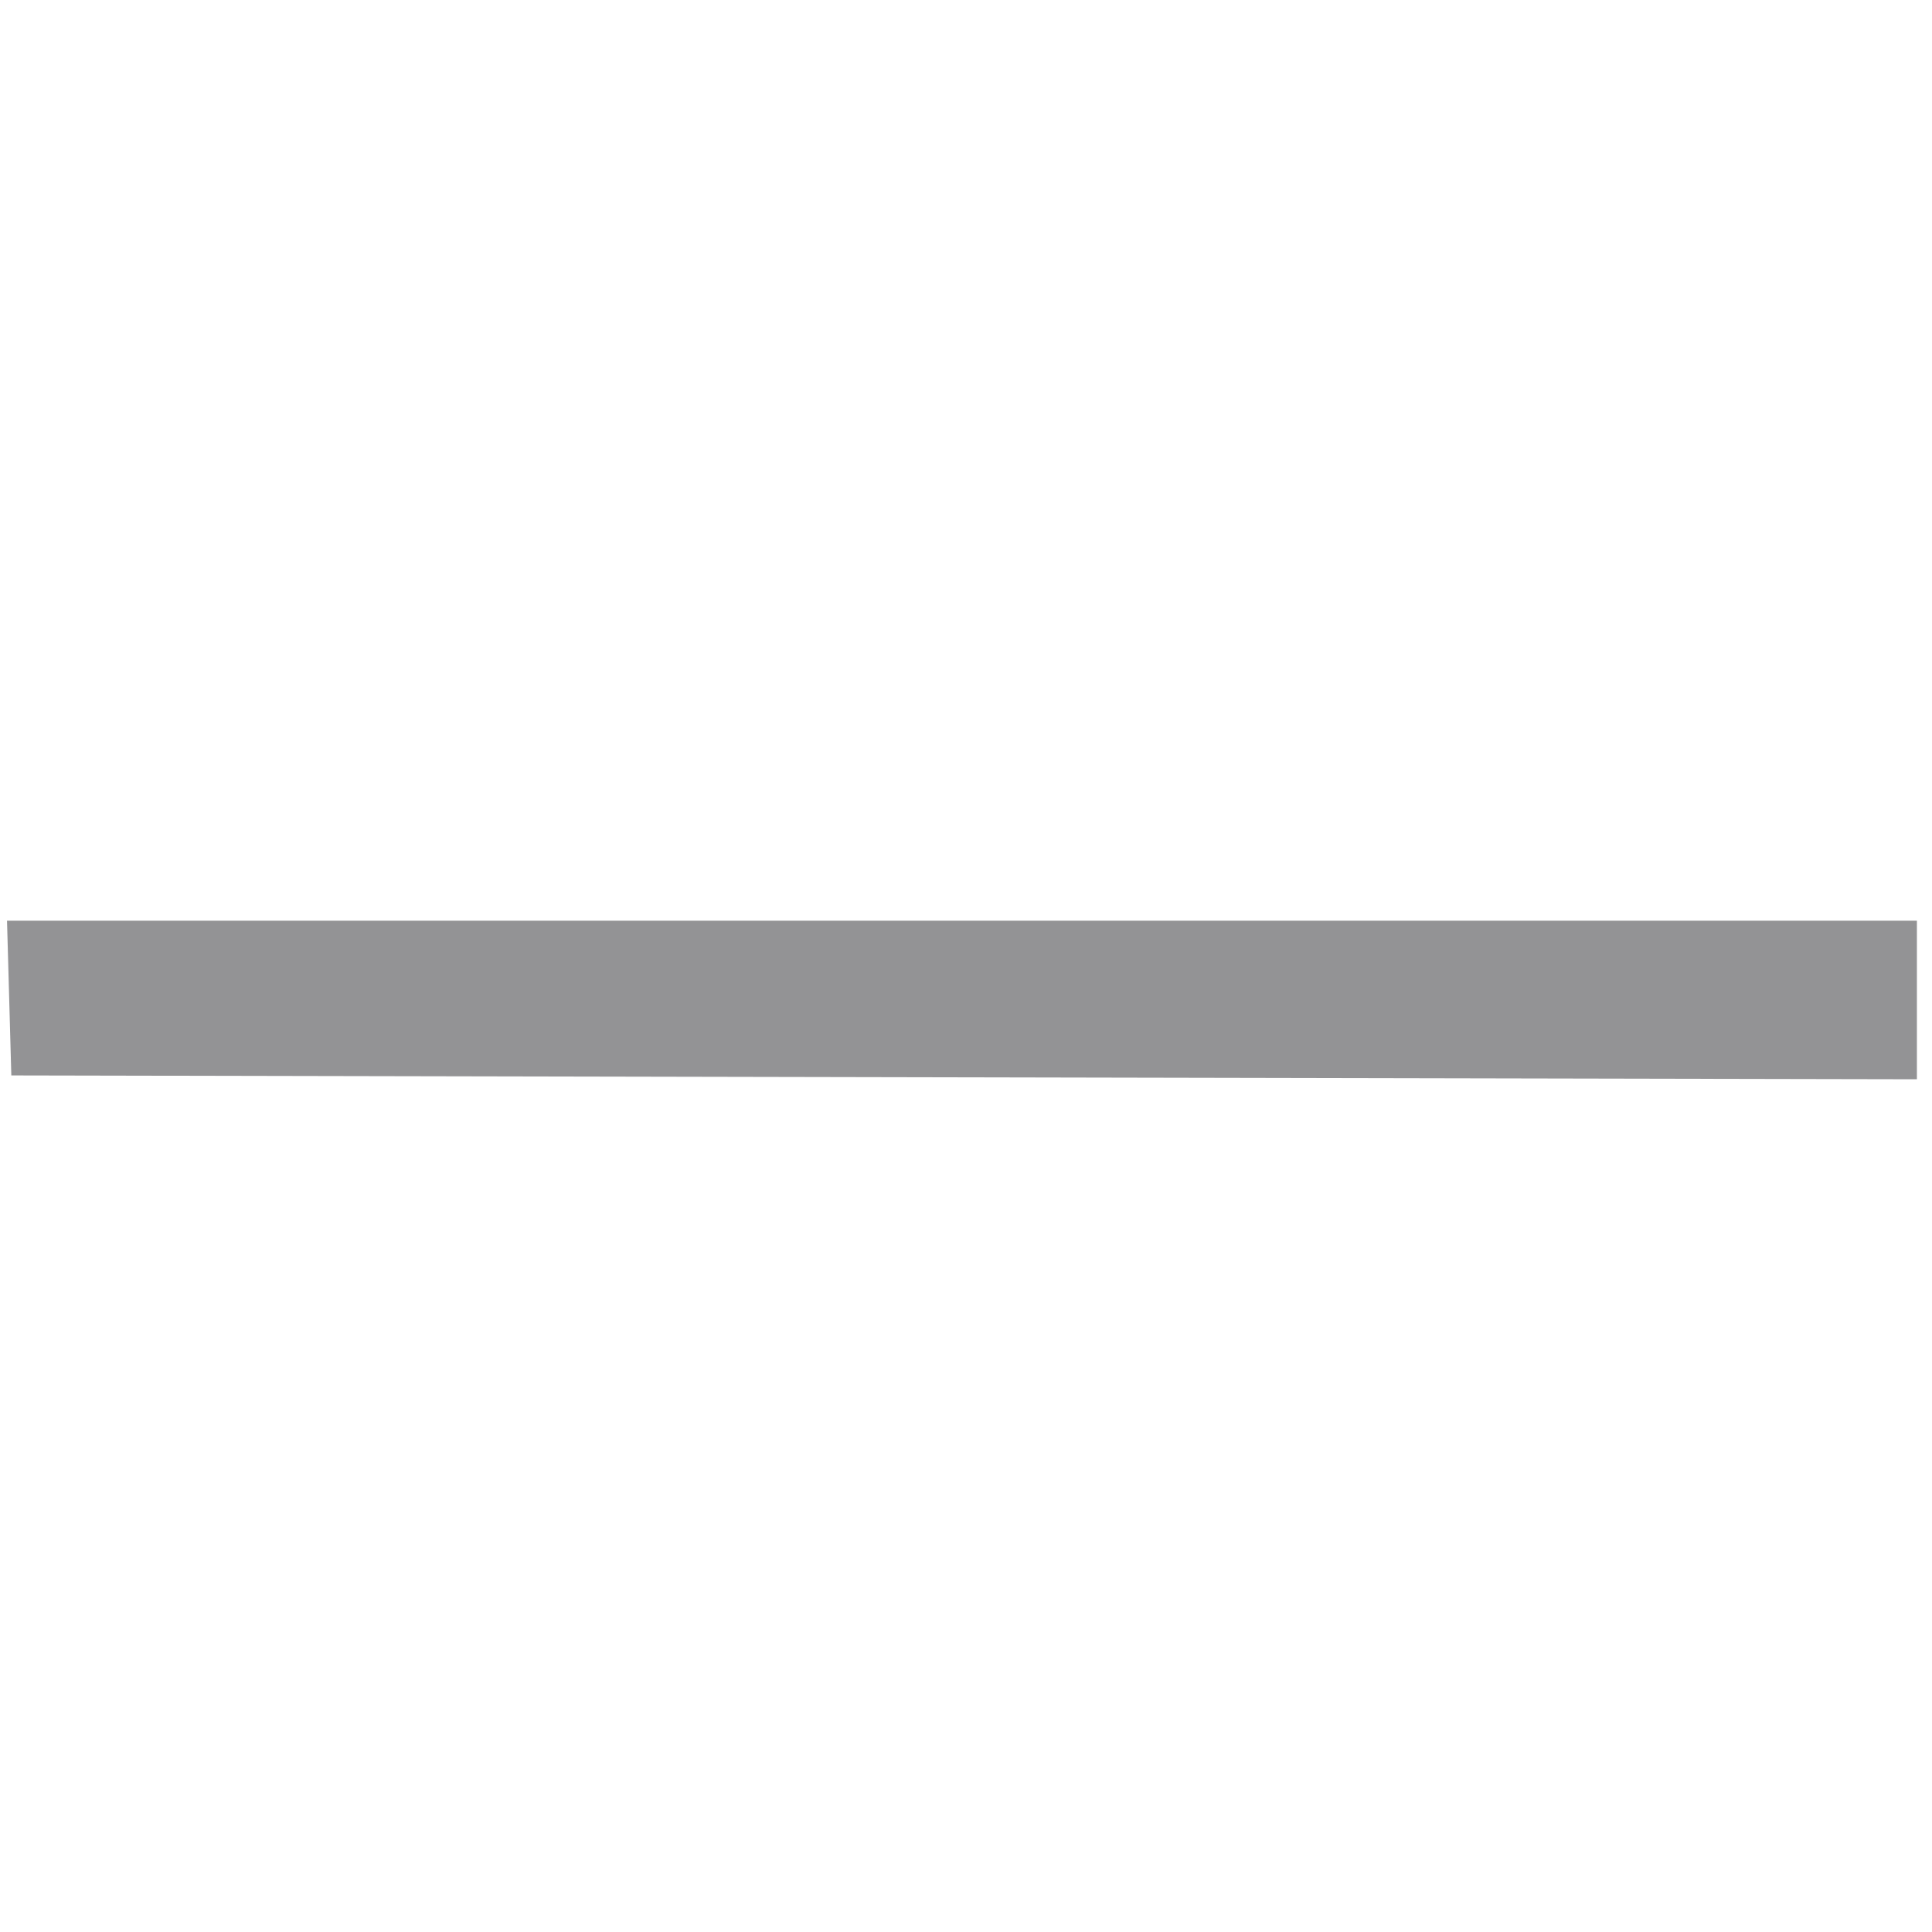
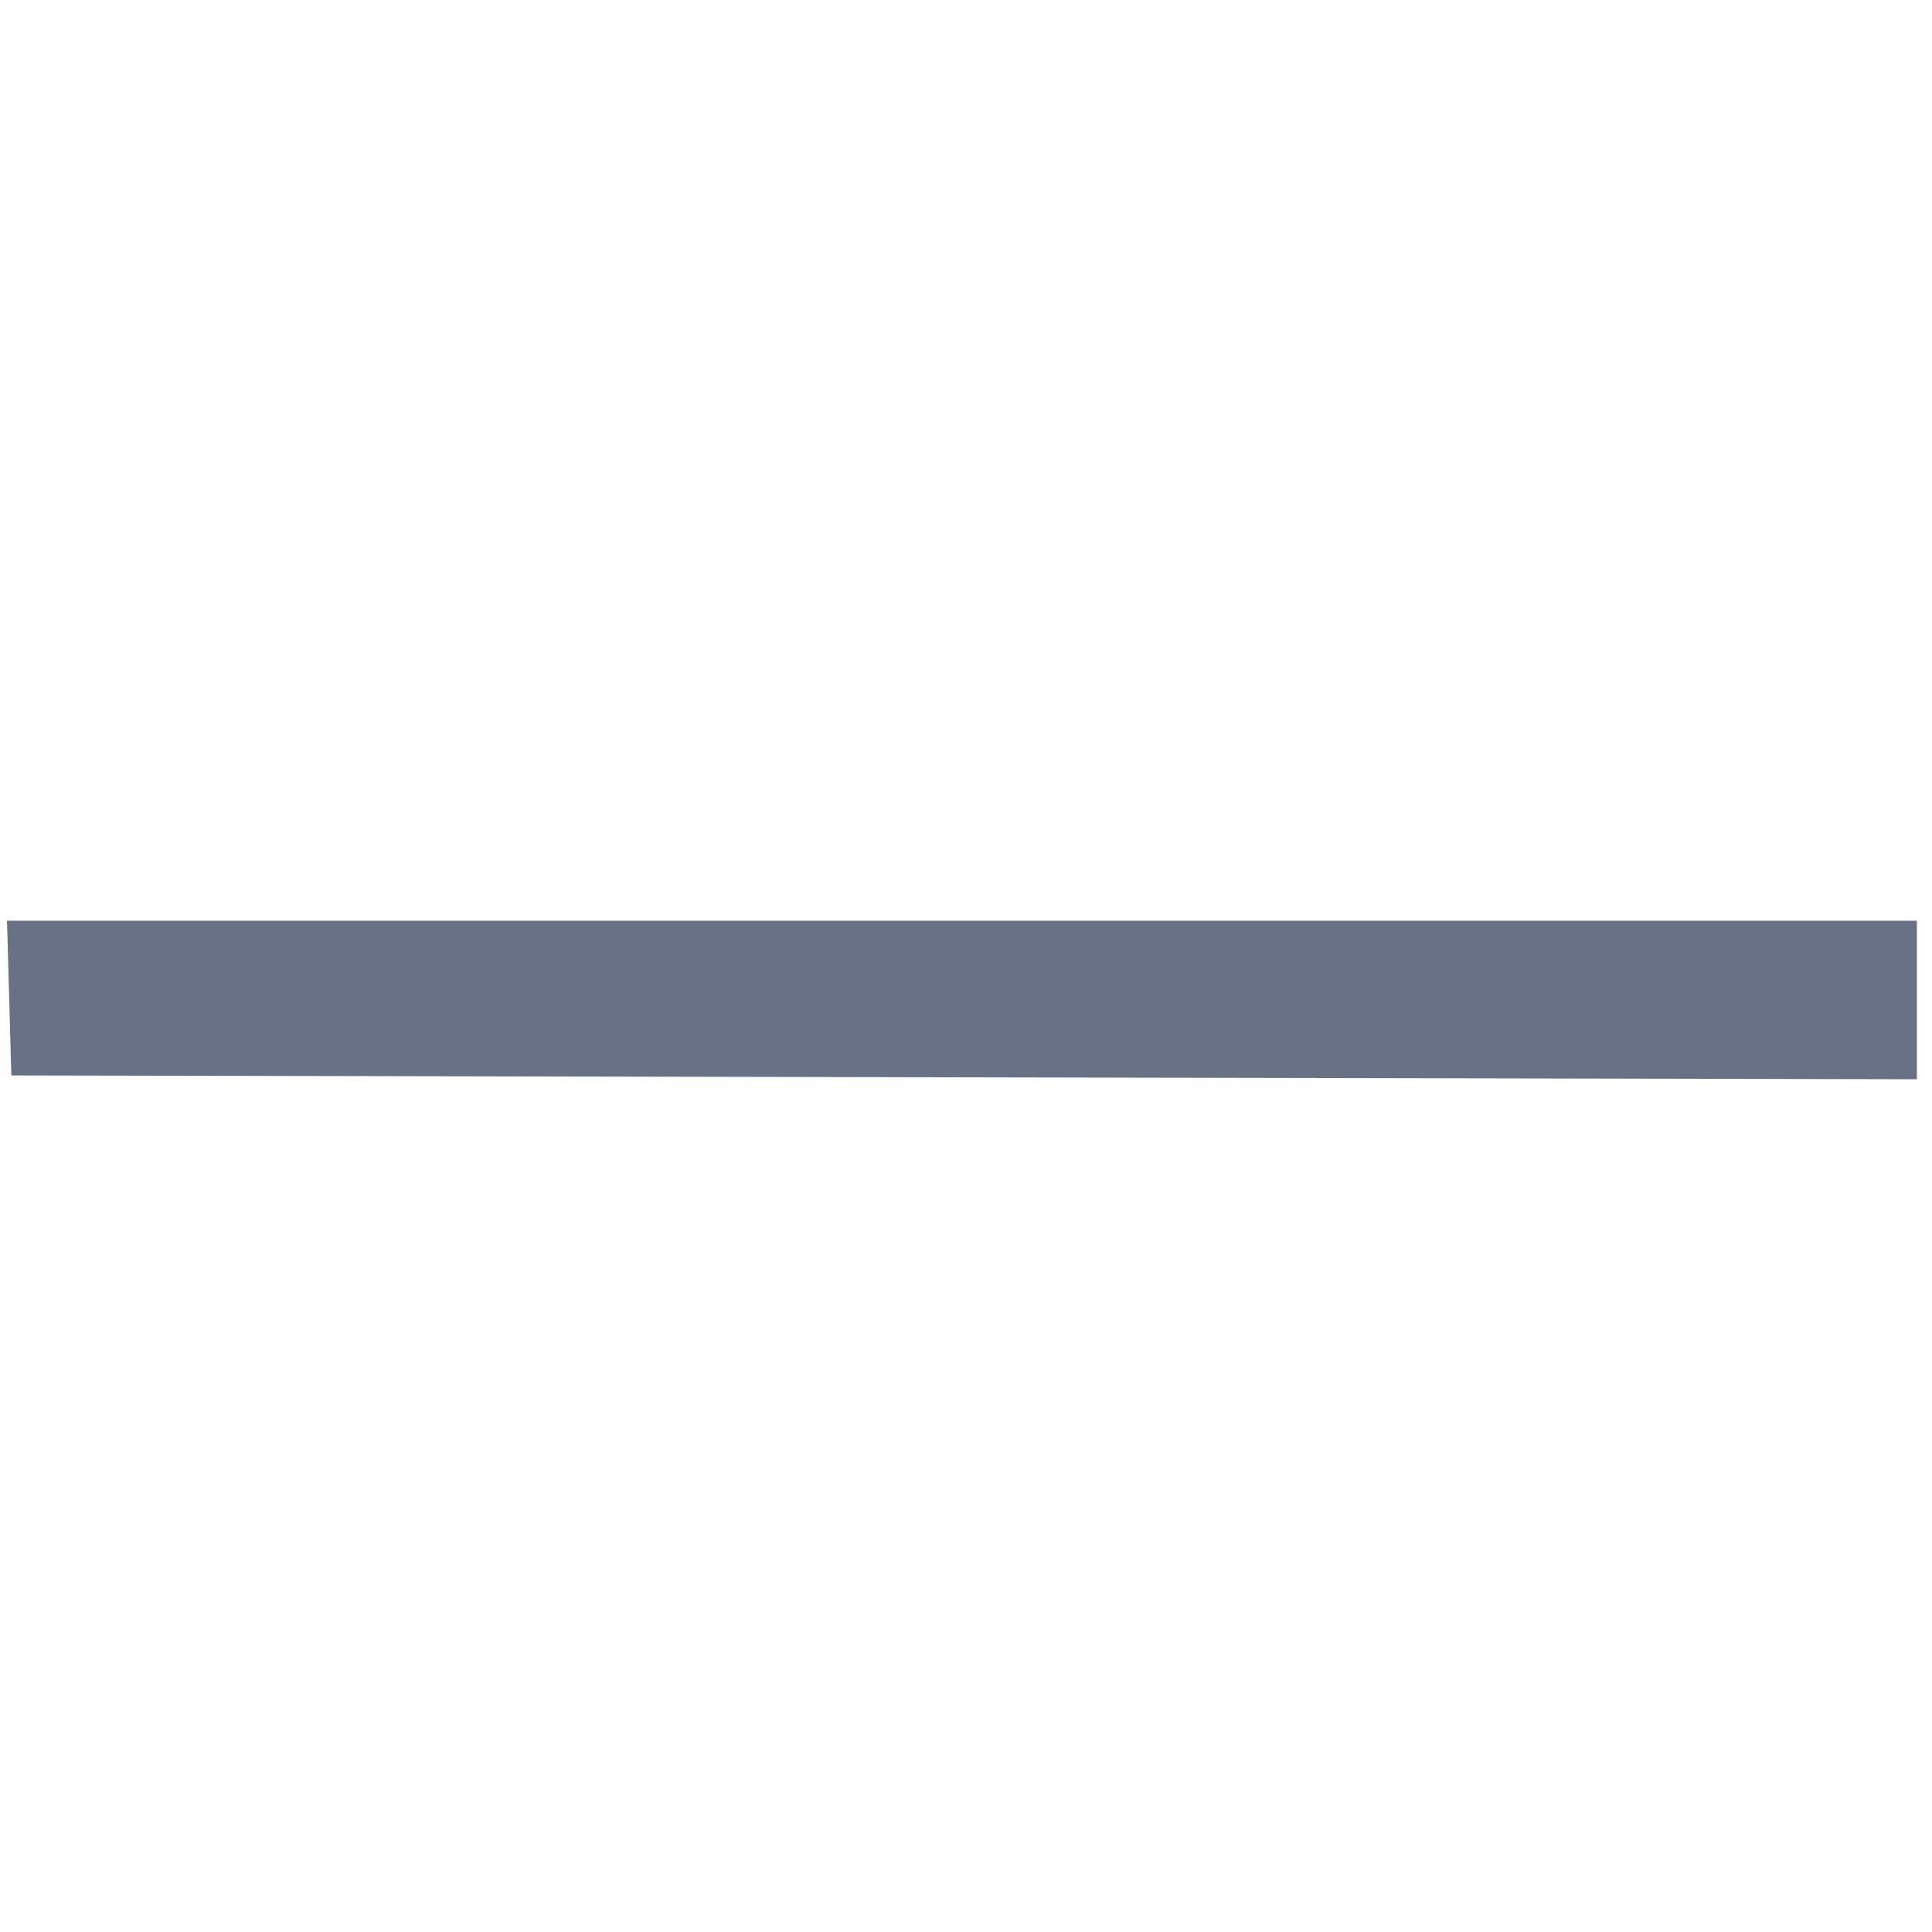
<svg xmlns="http://www.w3.org/2000/svg" t="1613973513102" class="icon" viewBox="0 0 256 256" version="1.1" p-id="1676" width="128" height="128">
  <defs>
    <style type="text/css" />
  </defs>
-   <path d="M 1.215 132.250 L 1.500 142.500 127.750 142.754 L 254 143.008 254 132.504 L 254 122 127.465 122 L 0.930 122 1.215 132.250" stroke="none" fill="#939395" fill-rule="evenodd" />
+   <path d="M 1.215 132.250 L 1.500 142.500 127.750 142.754 L 254 143.008 254 132.504 L 254 122 127.465 122 L 0.930 122 1.215 132.250" stroke="none" fill="#697187" fill-rule="evenodd" />
</svg>
